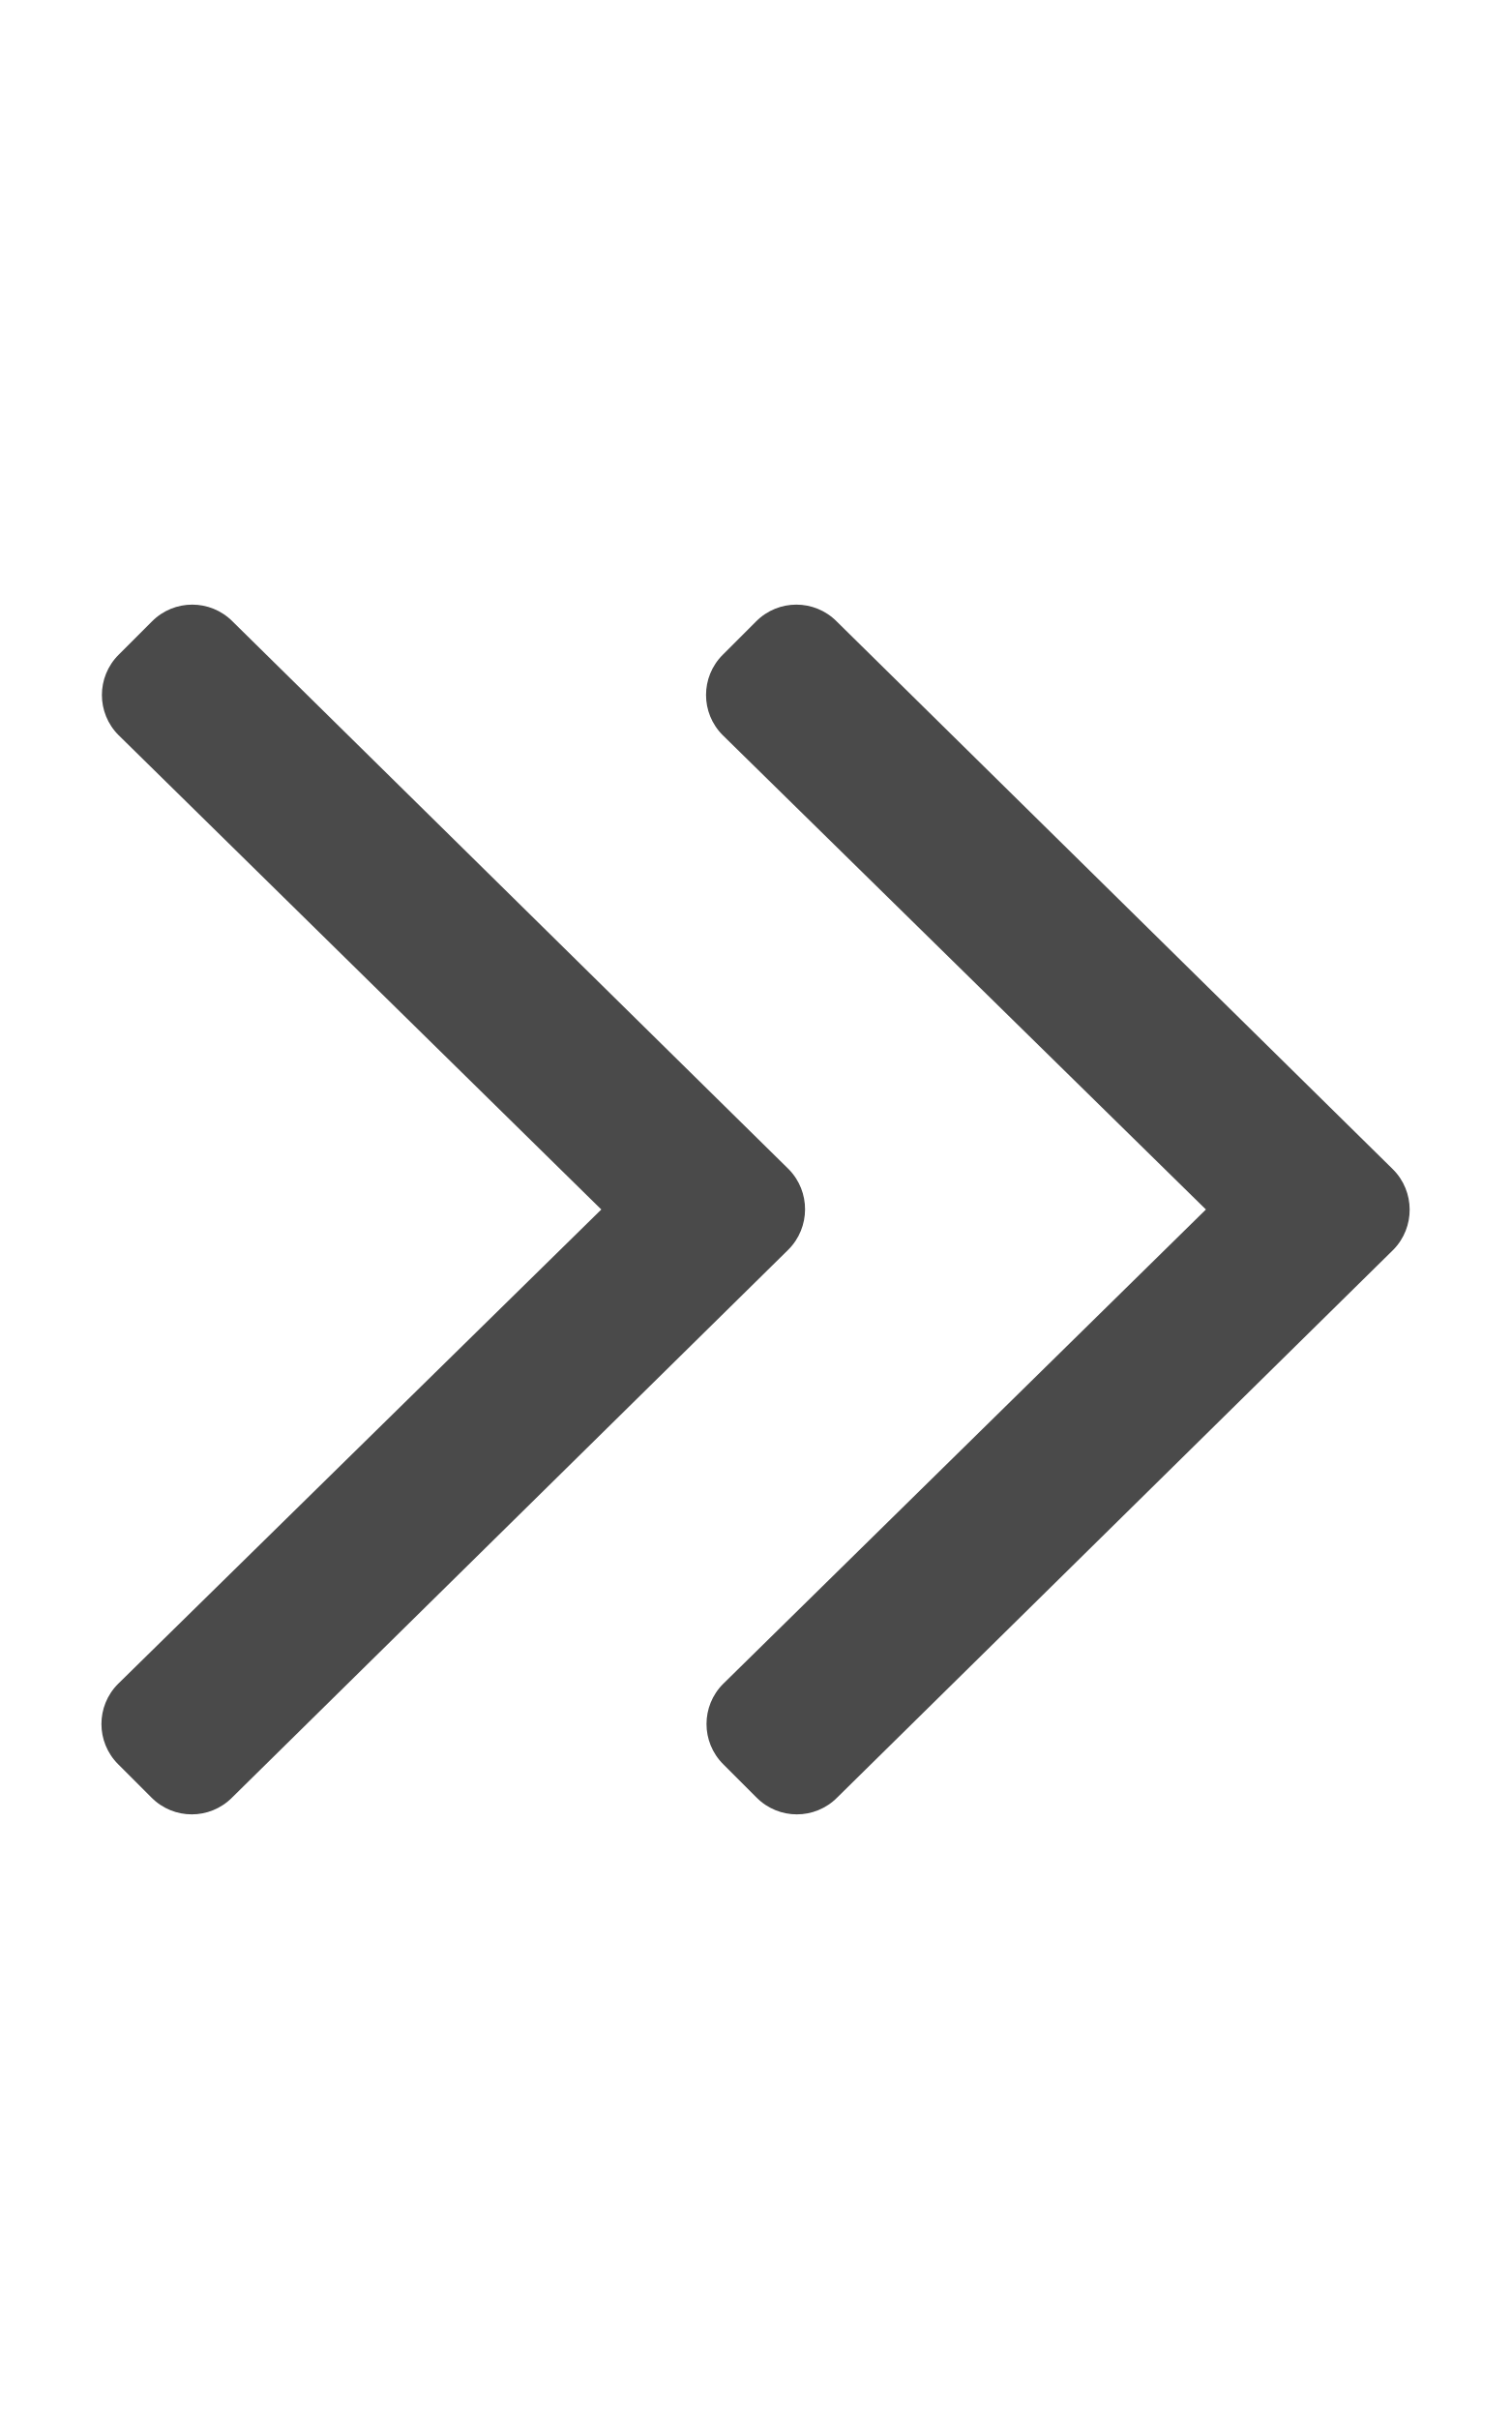
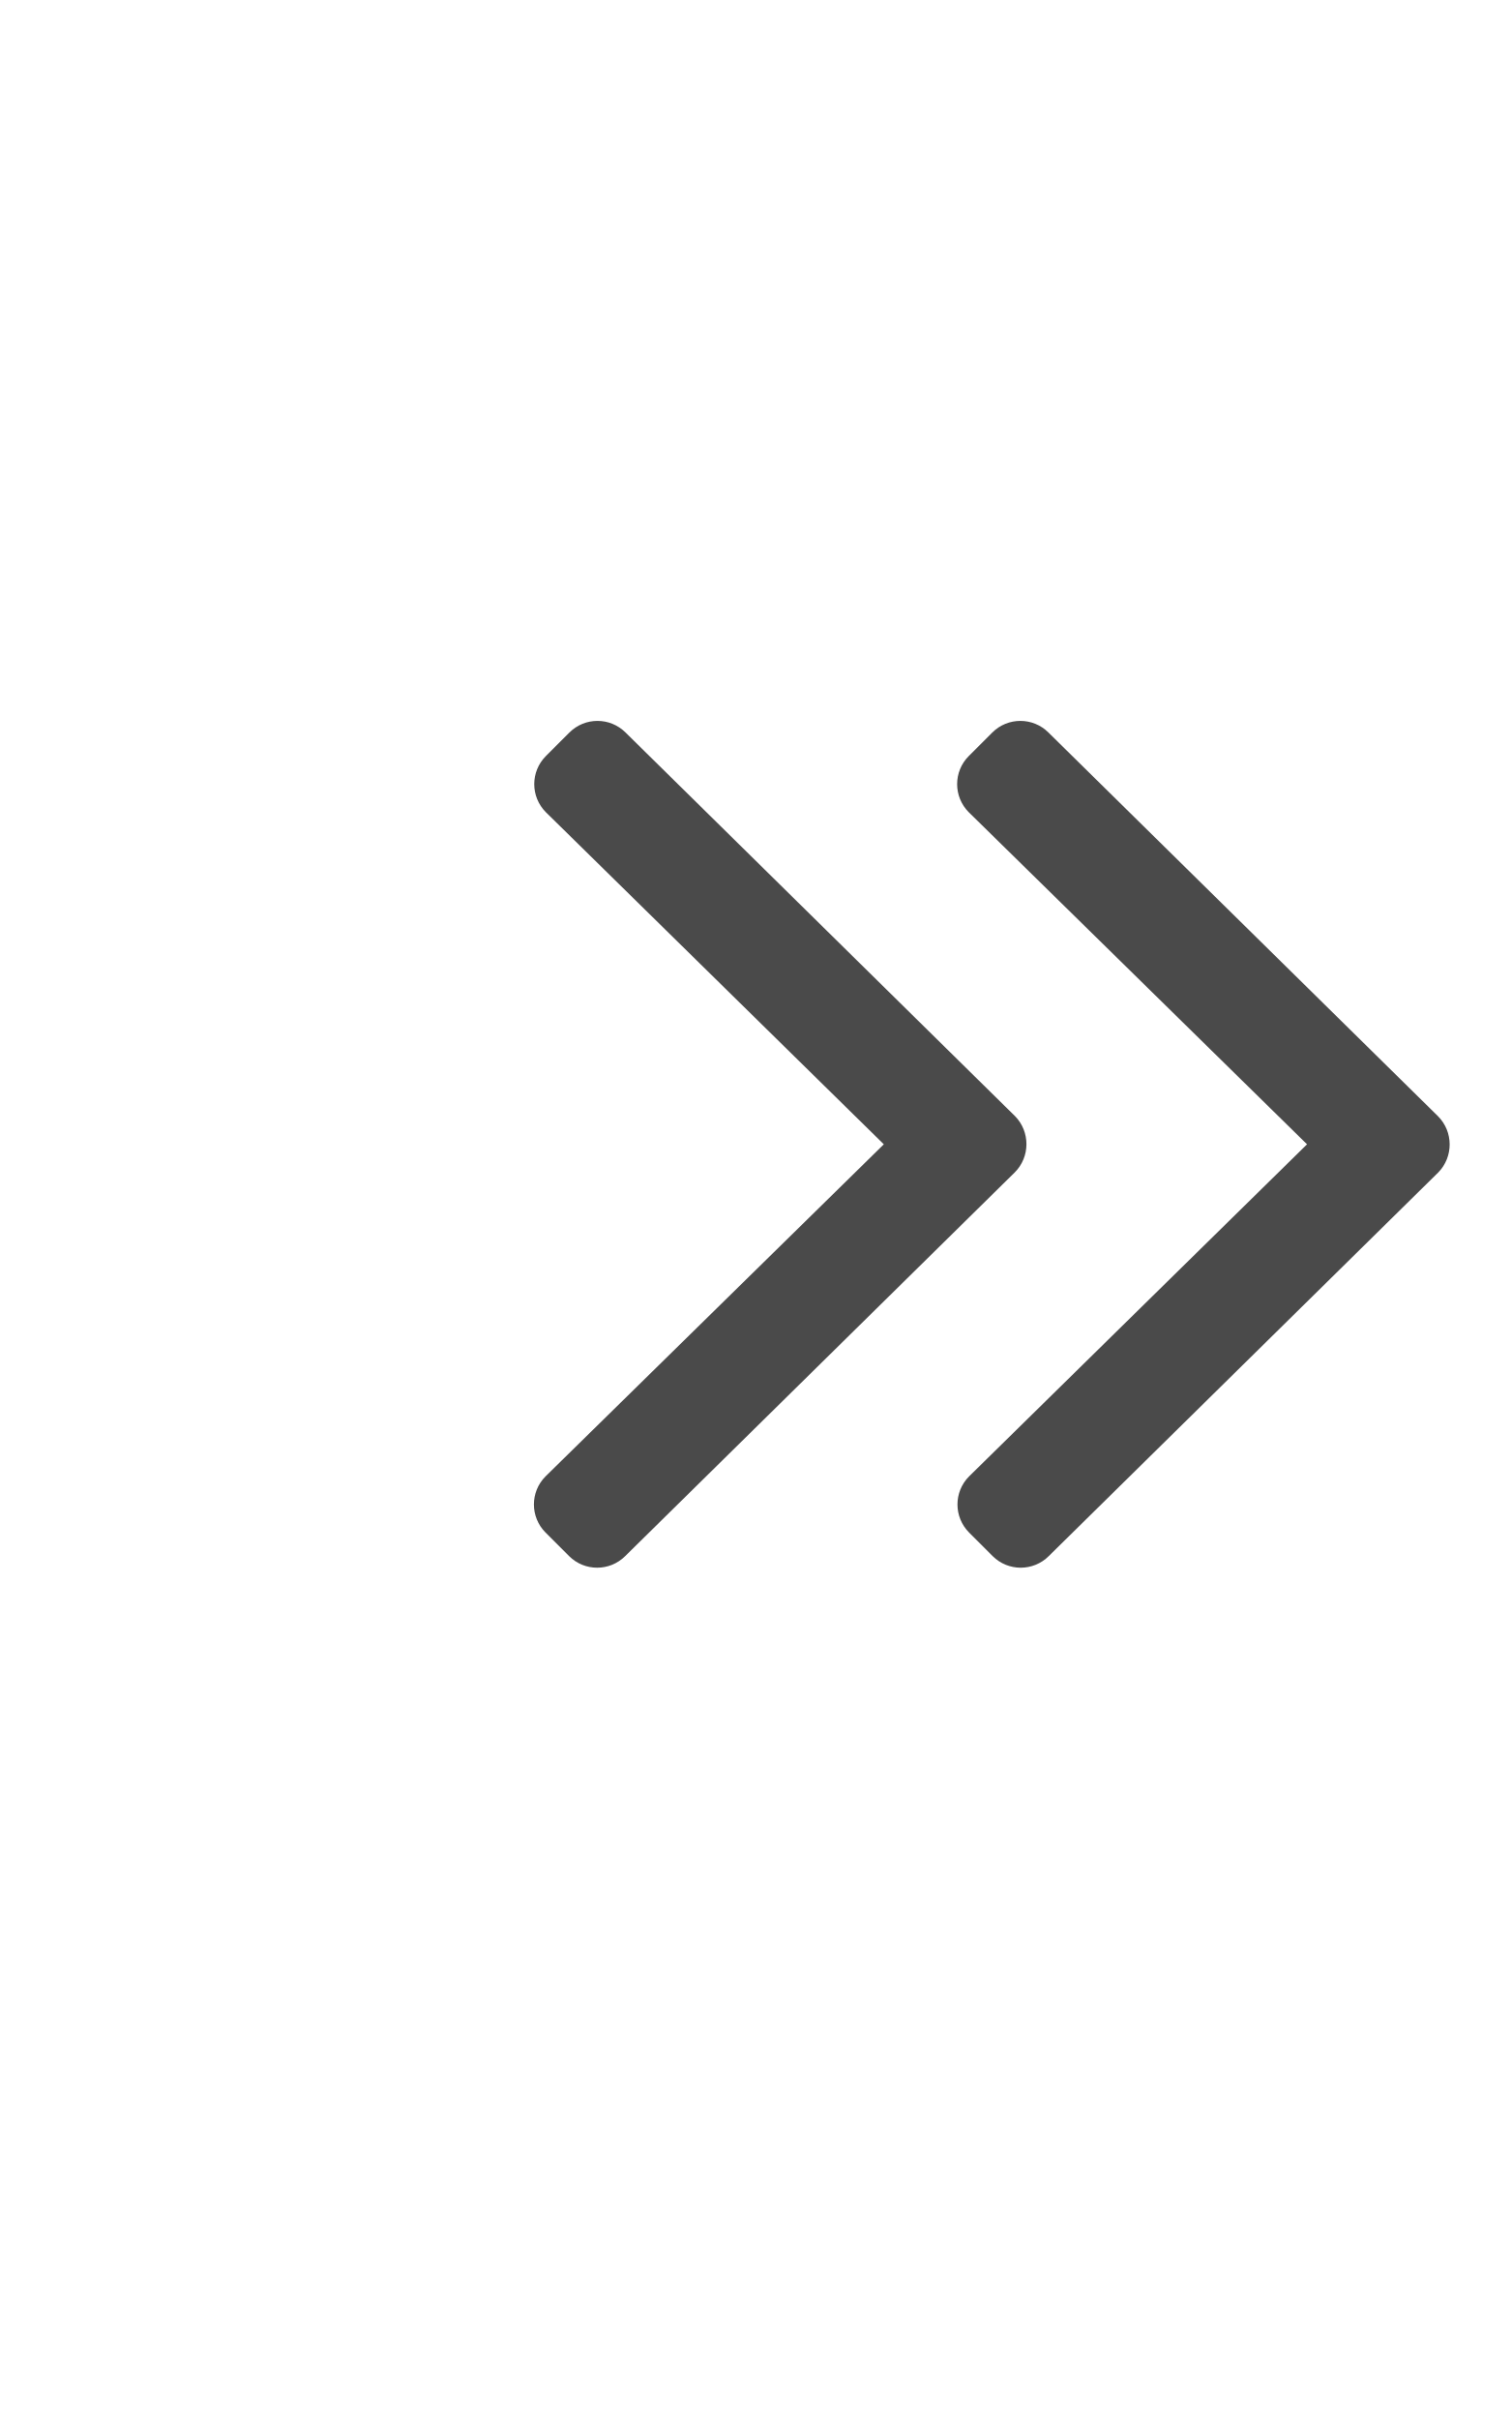
<svg xmlns="http://www.w3.org/2000/svg" aria-hidden="true" focusable="false" data-prefix="fal" data-icon="angle-double-right" role="img" viewBox="0 0 320 512" class="svg-inline--fa fa-angle-double-right fa-w-10 fa-9x">
-   <path fill="#4a4a4a" d="M166.9 264.5l-117.8 116c-4.7 4.7-12.3 4.7-17 0l-7.1-7.1c-4.7-4.7-4.7-12.3 0-17L127.3 256 25.1 155.6c-4.7-4.7-4.7-12.3 0-17l7.1-7.1c4.7-4.7 12.3-4.7 17 0l117.8 116c4.6 4.7 4.6 12.3-.1 17zm128-17l-117.8-116c-4.7-4.7-12.3-4.7-17 0l-7.1 7.1c-4.7 4.7-4.7 12.3 0 17L255.3 256 153.1 356.4c-4.7 4.7-4.7 12.3 0 17l7.1 7.1c4.7 4.7 12.3 4.7 17 0l117.8-116c4.6-4.7 4.6-12.3-.1-17z" class="" />
+   <path fill="#4a4a4a" transform="scale(0.7) translate(140, 90)" d="M166.9 264.5l-117.8 116c-4.7 4.7-12.3 4.7-17 0l-7.1-7.1c-4.7-4.7-4.7-12.3 0-17L127.3 256 25.1 155.6c-4.7-4.7-4.7-12.3 0-17l7.1-7.1c4.7-4.7 12.3-4.7 17 0l117.8 116c4.6 4.7 4.6 12.3-.1 17zm128-17l-117.8-116c-4.7-4.7-12.3-4.7-17 0l-7.1 7.1c-4.7 4.7-4.7 12.3 0 17L255.3 256 153.1 356.4c-4.7 4.7-4.7 12.3 0 17l7.1 7.1c4.7 4.7 12.3 4.7 17 0l117.8-116c4.6-4.7 4.6-12.3-.1-17z" class="" />
</svg>
